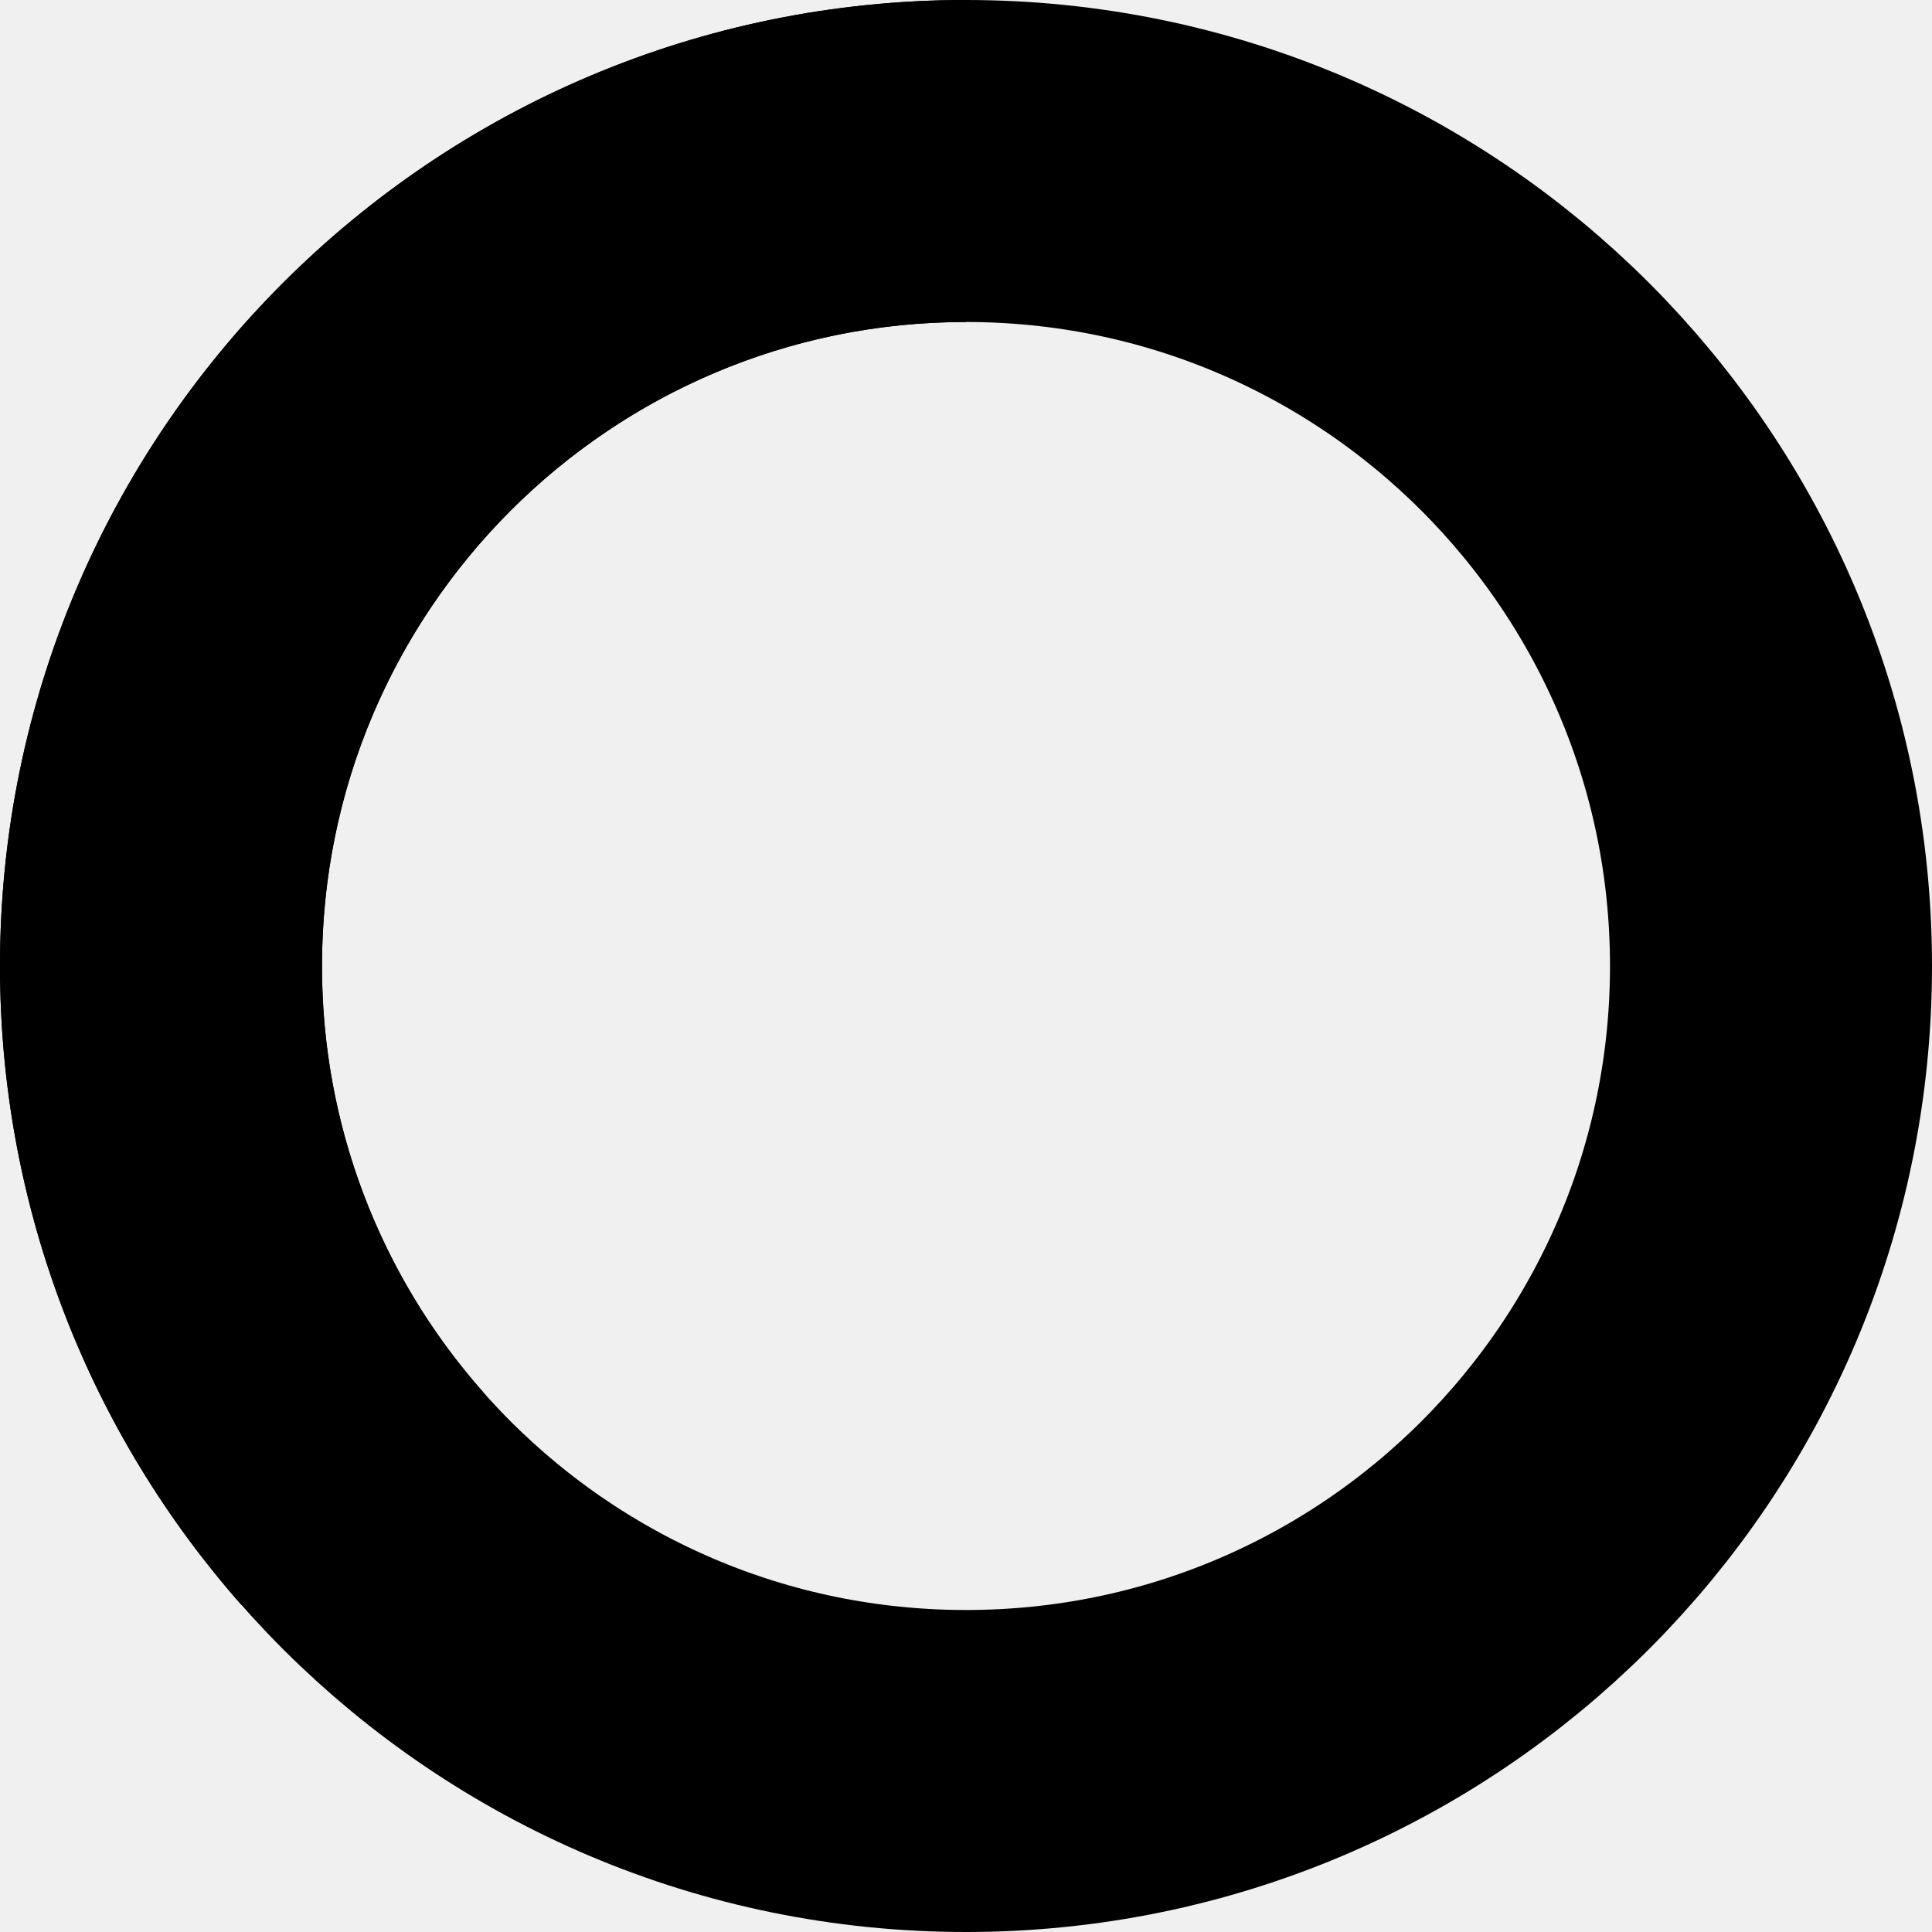
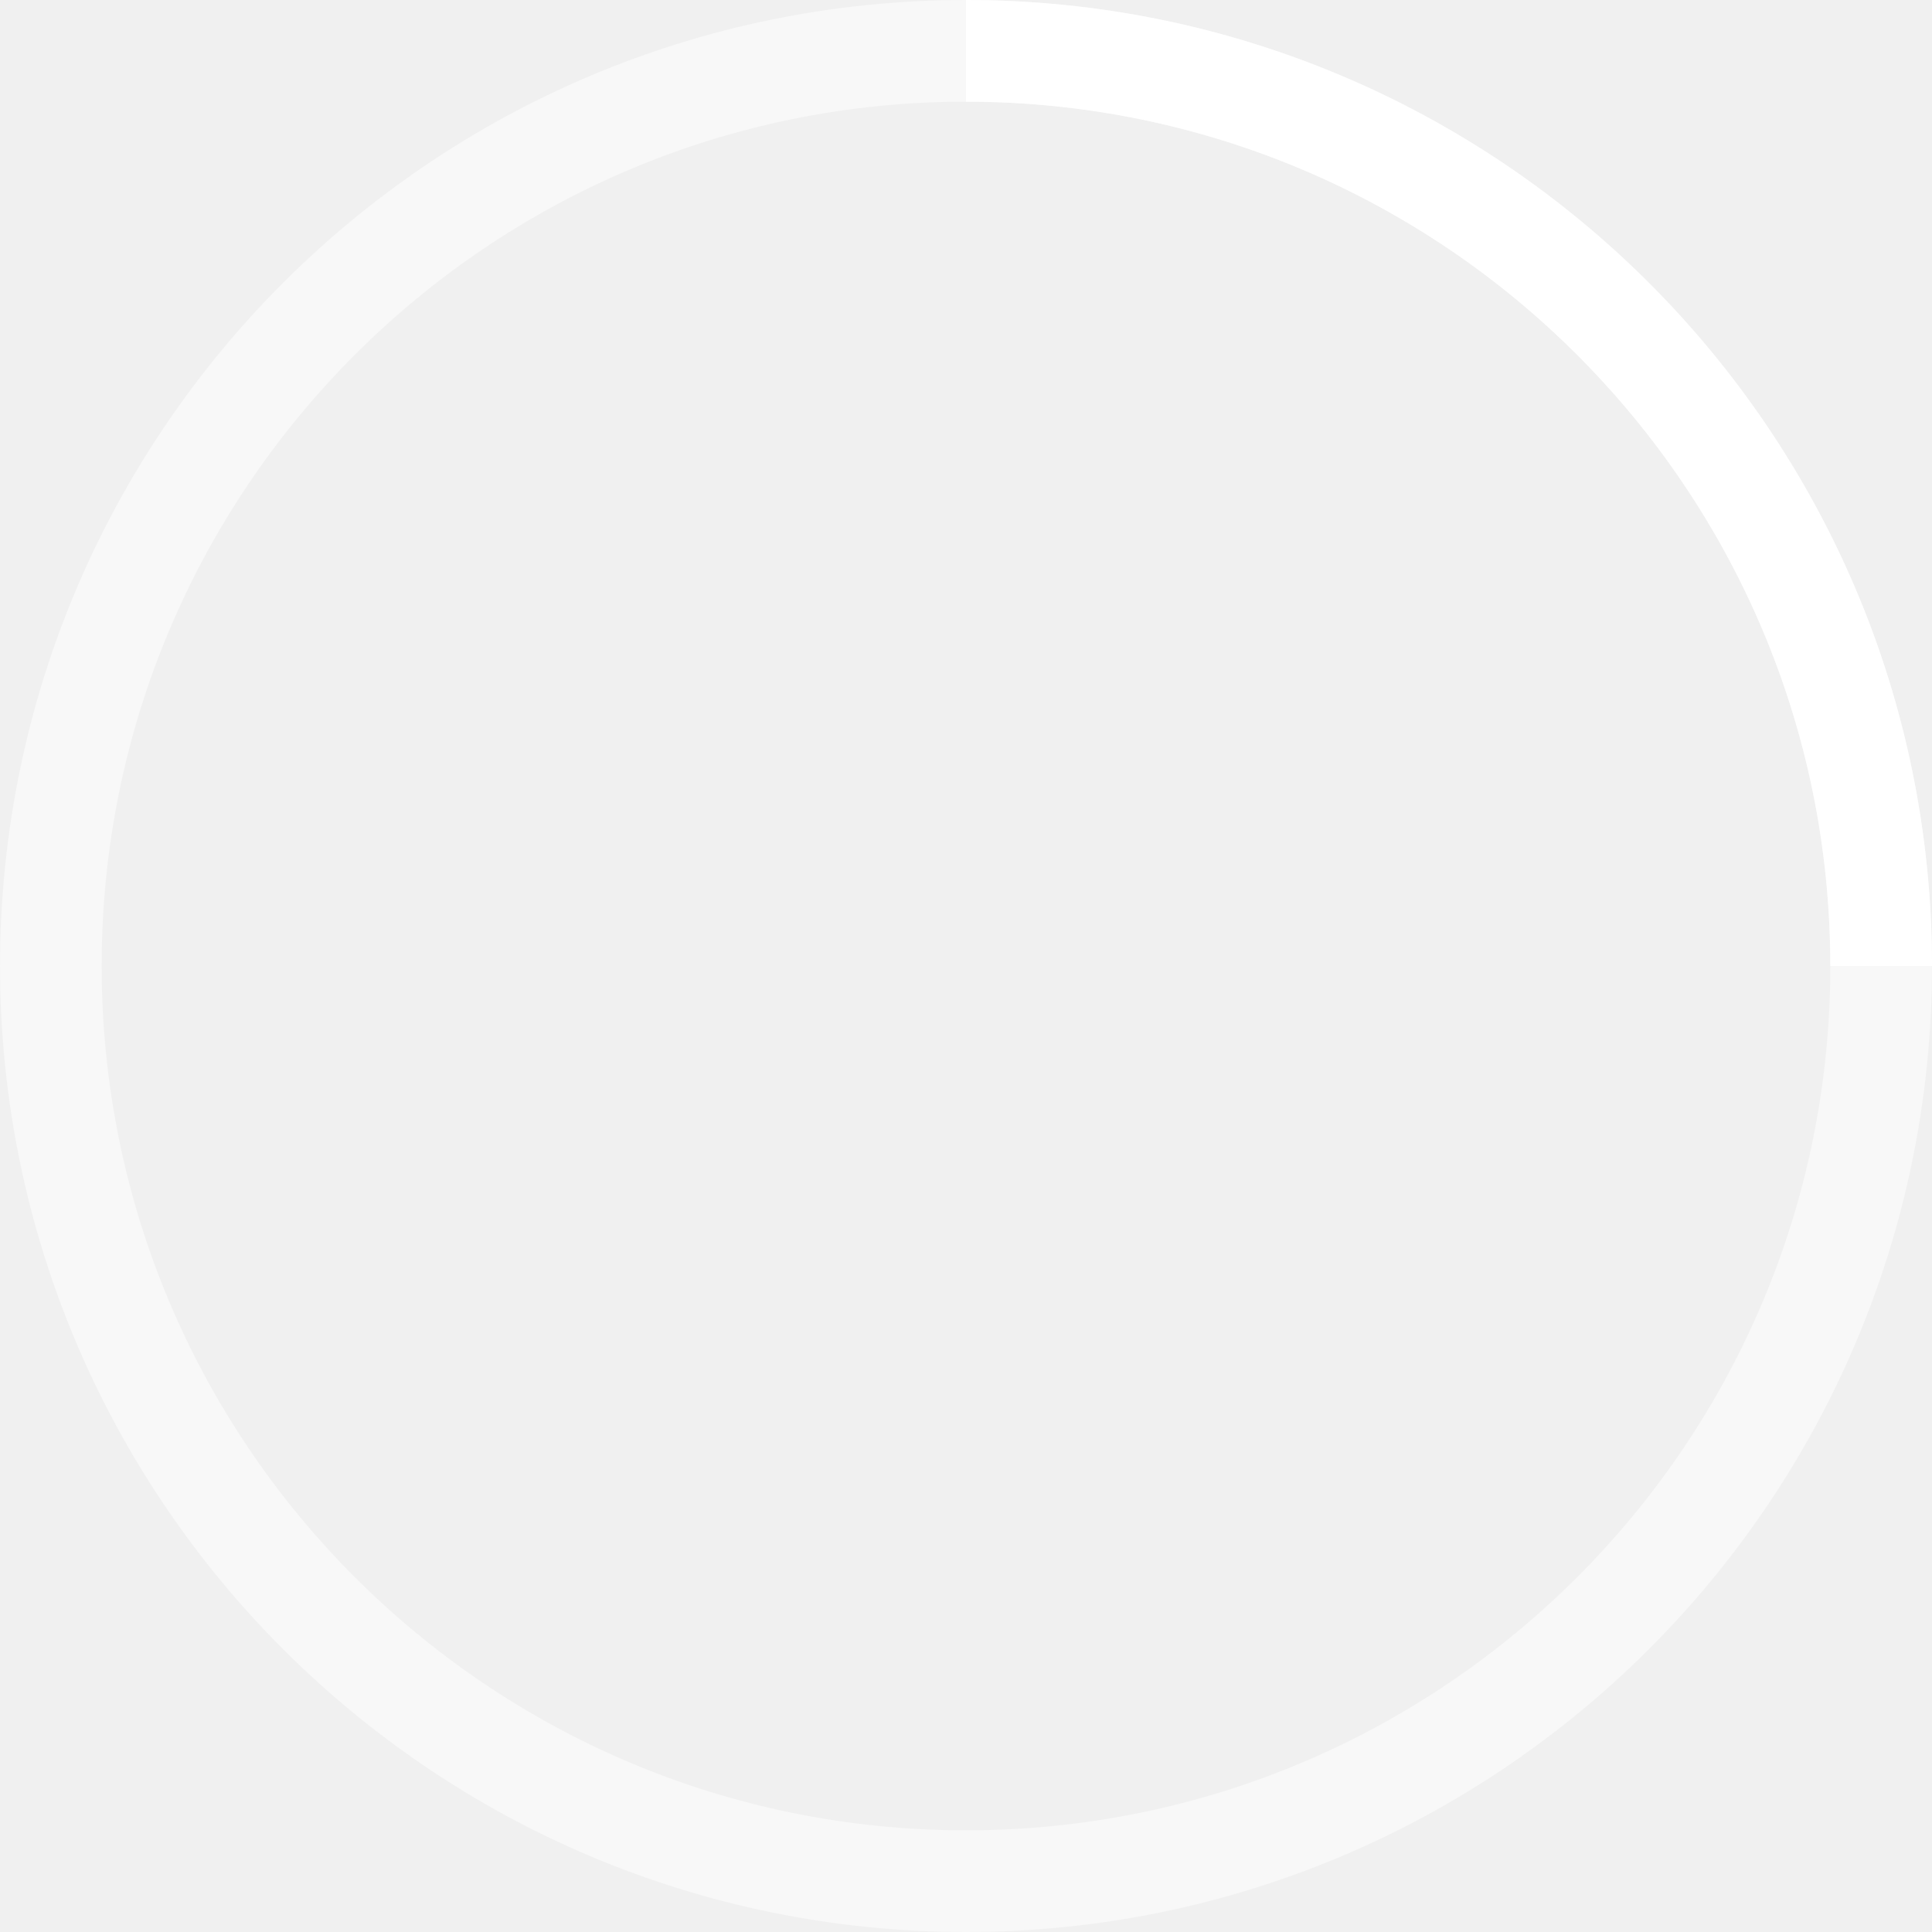
- <svg xmlns="http://www.w3.org/2000/svg" fill="none" viewBox="0 0 24 24">
-   <circle className="opacity-25" cx="12" cy="12" r="10" stroke="currentColor" stroke-width="4" />
-   <path className="opacity-75" fill="currentColor" d="M4 12a8 8 0 018-8V0C5.373 0 0 5.373 0 12h4zm2 5.291A7.962 7.962 0 014 12H0c0 3.042 1.135 5.824 3 7.938l3-2.647z" />
+ <svg xmlns="http://www.w3.org/2000/svg" width="38" height="38" viewBox="0 0 38 38" stroke="#fff" style="&#10;">
+   <g fill="none" fill-rule="evenodd">
+     <g transform="translate(1 1)" stroke-width="2">
+       <circle stroke-opacity=".5" cx="18" cy="18" r="18" />
+       <path d="M36 18c0-9.94-8.06-18-18-18">
+         <animateTransform attributeName="transform" type="rotate" from="0 18 18" to="360 18 18" dur="1s" repeatCount="indefinite" />
+       </path>
+     </g>
+   </g>
</svg>
